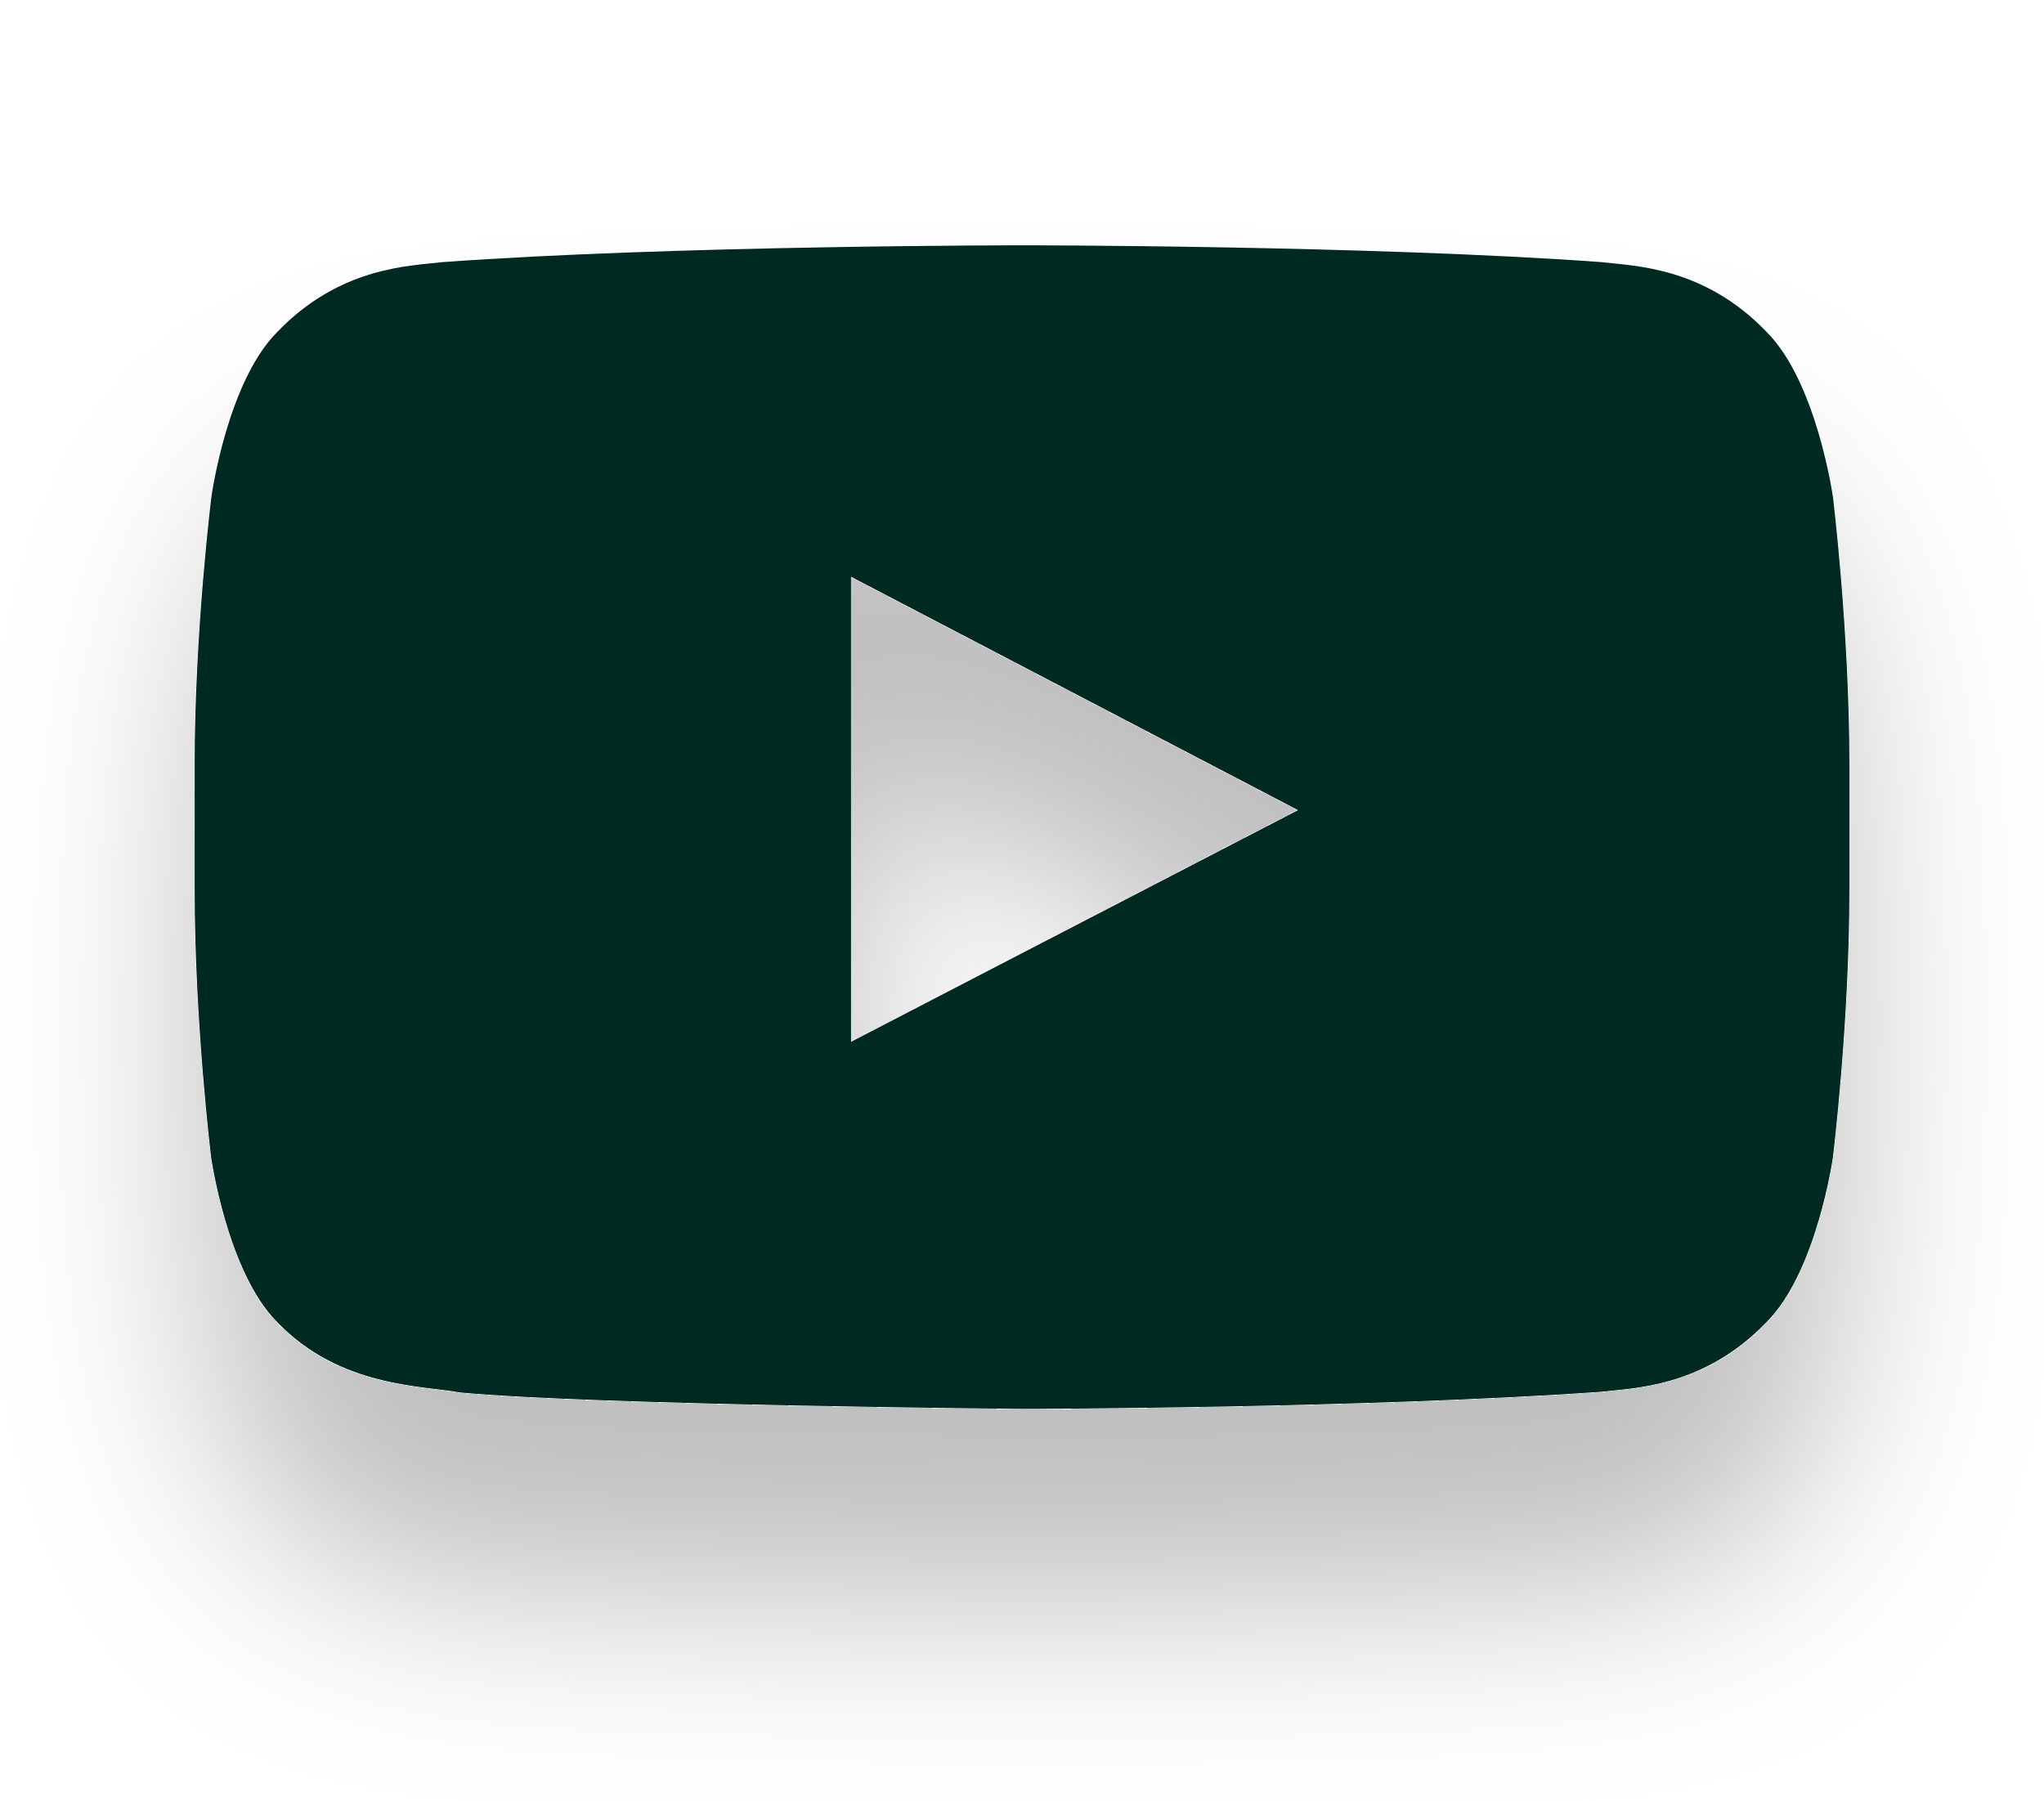
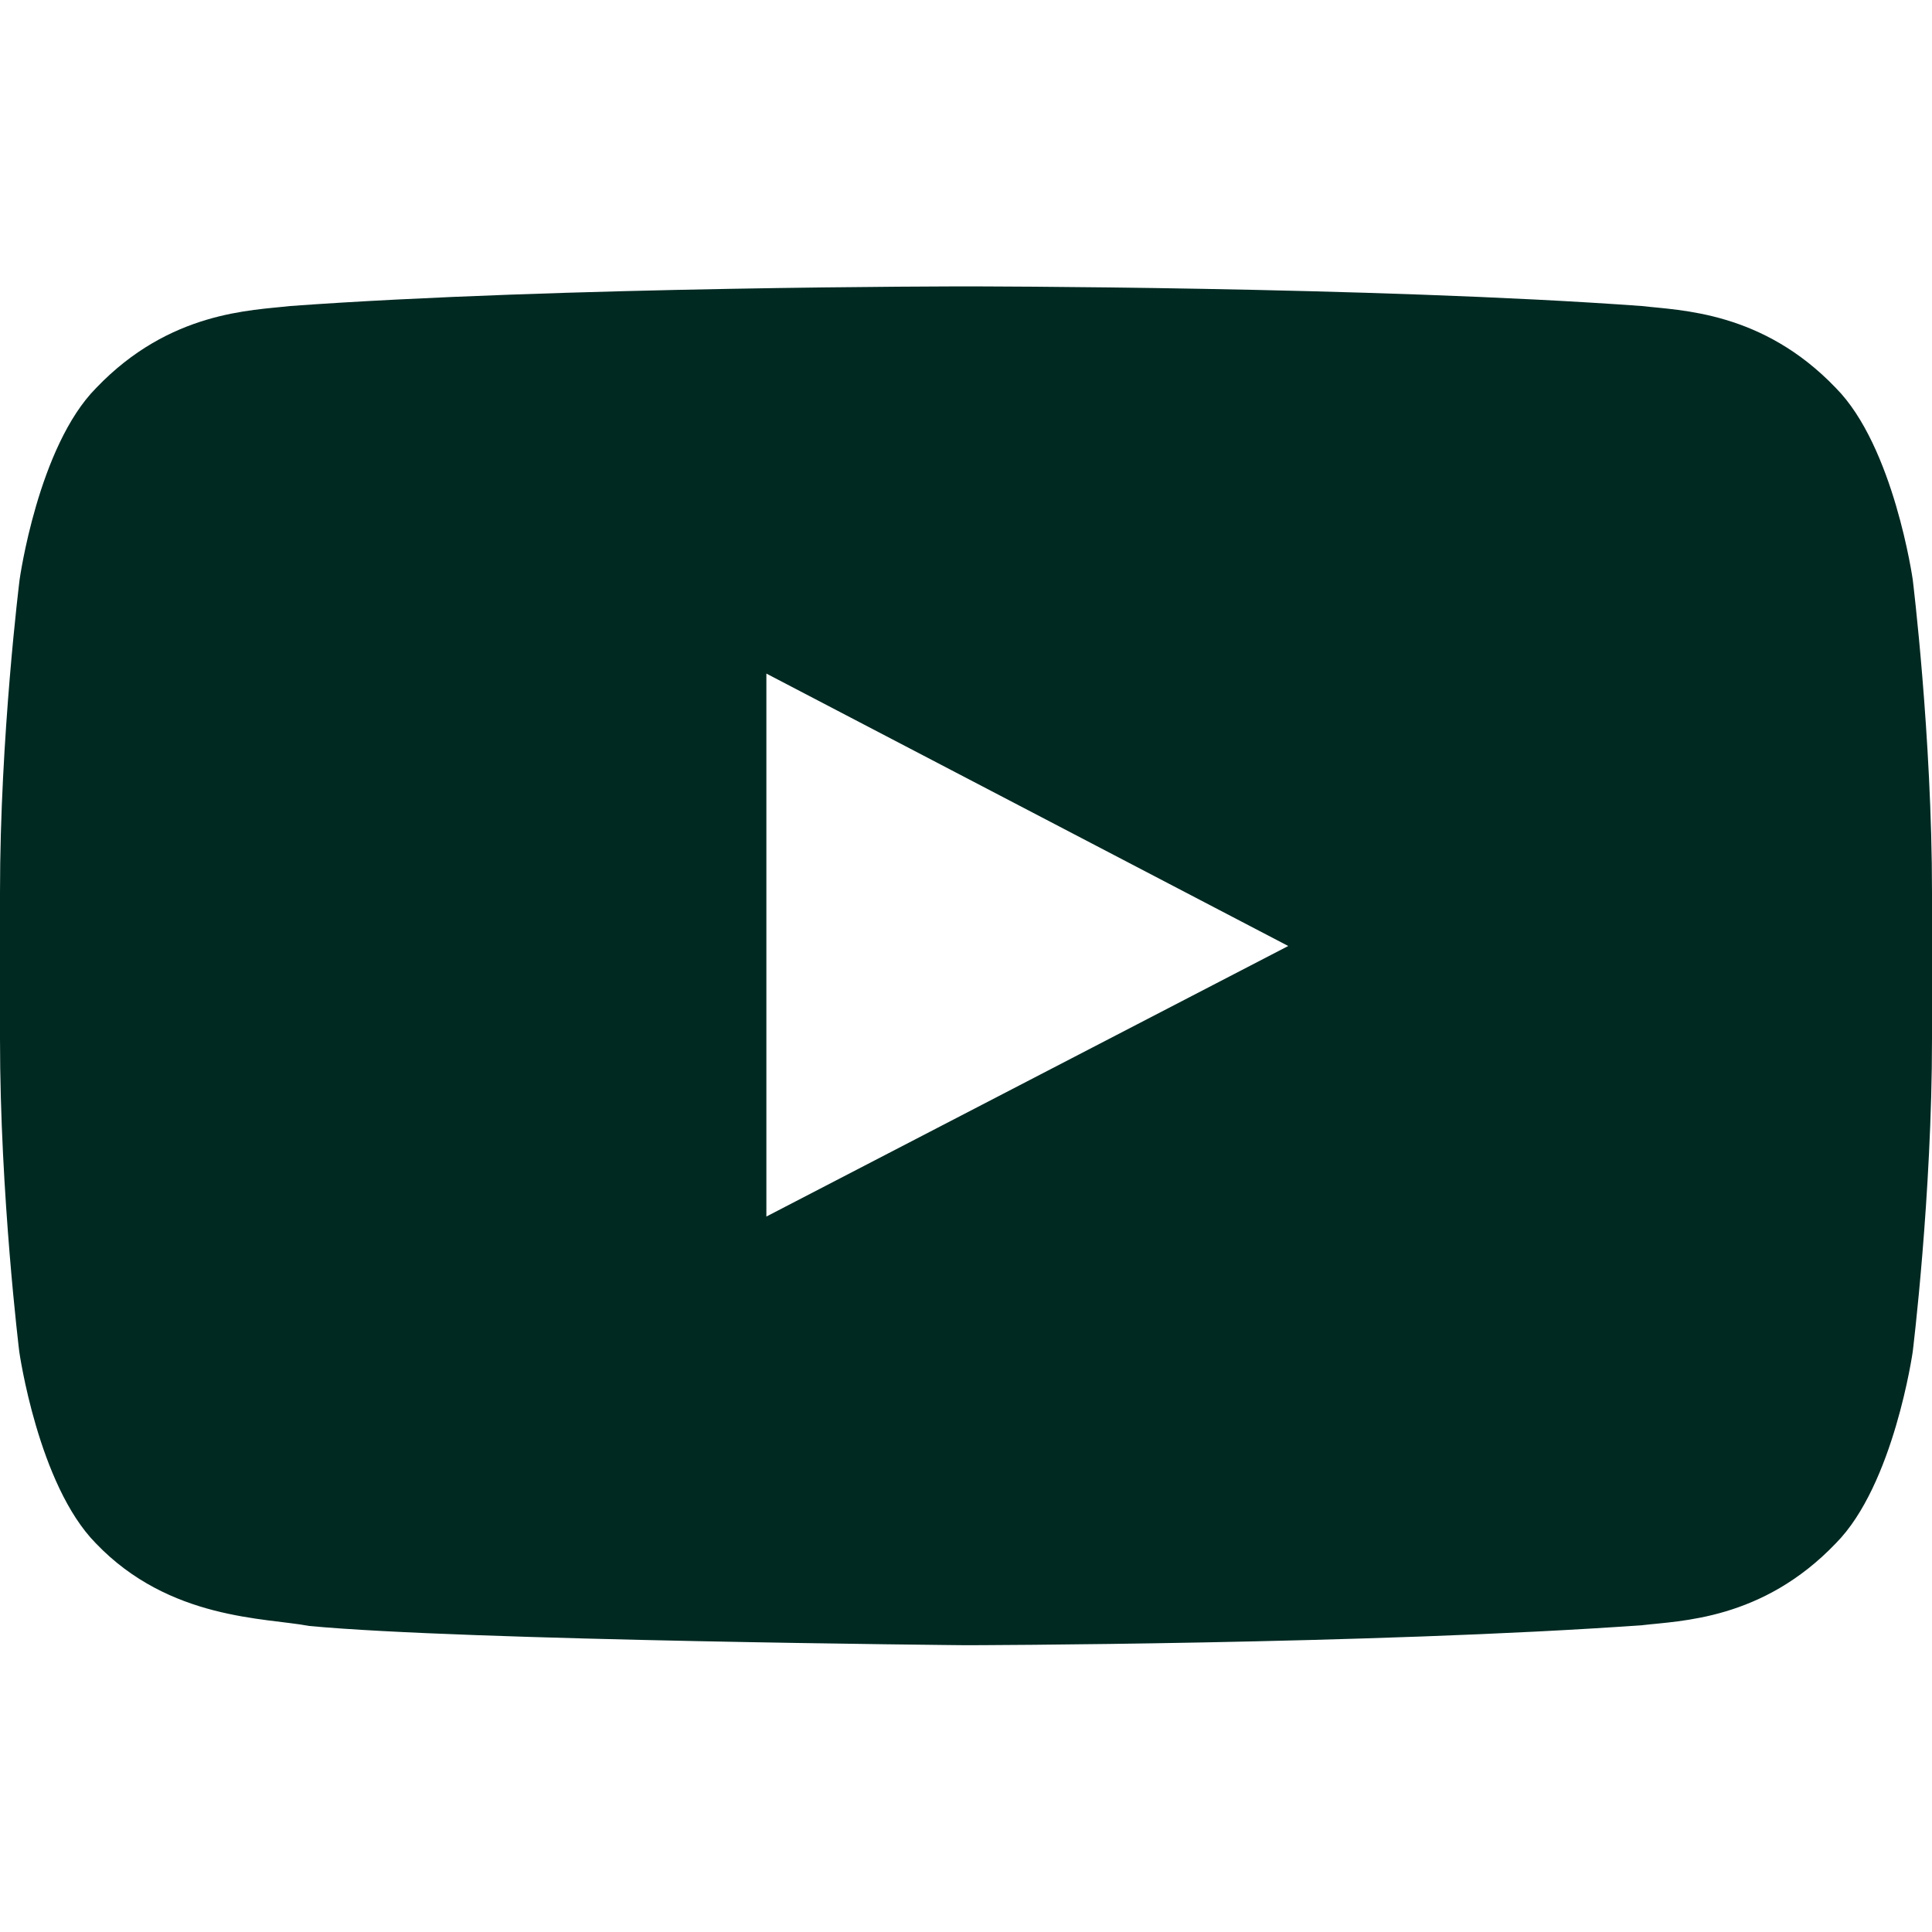
- <svg xmlns="http://www.w3.org/2000/svg" fill="none" height="37" viewBox="0 0 42 37" width="42">
-   <filter id="a" color-interpolation-filters="sRGB" filterUnits="userSpaceOnUse" height="42" width="42" x="0" y="0">
-     <feFlood flood-opacity="0" result="BackgroundImageFix" />
-     <feColorMatrix in="SourceAlpha" result="hardAlpha" type="matrix" values="0 0 0 0 0 0 0 0 0 0 0 0 0 0 0 0 0 0 127 0" />
-     <feOffset dy="4" />
-     <feGaussianBlur stdDeviation="2" />
-     <feComposite in2="hardAlpha" operator="out" />
-     <feColorMatrix type="matrix" values="0 0 0 0 0 0 0 0 0 0 0 0 0 0 0 0 0 0 0.25 0" />
-     <feBlend in2="BackgroundImageFix" mode="normal" result="effect1_dropShadow_149_368" />
-     <feBlend in="SourceGraphic" in2="effect1_dropShadow_149_368" mode="normal" result="shape" />
-   </filter>
-   <g filter="url(#a)">
-     <path d="m37.661 10.2s-.332-2.344-1.355-3.373c-1.295-1.355-2.743-1.361-3.407-1.441-4.755-.345-11.893-.345-11.893-.345h-.013s-7.139 0-11.893.345c-.664.08-2.112.086-3.407 1.441-1.023 1.029-1.348 3.373-1.348 3.373s-.345 2.756-.345 5.505v2.577c0 2.749.339 5.505.339 5.505s.332 2.344 1.348 3.373c1.295 1.355 2.995 1.308 3.752 1.454 2.723.259 11.561.339 11.561.339s7.145-.013 11.9-.352c.664-.08 2.112-.086 3.407-1.441 1.023-1.029 1.355-3.373 1.355-3.373s.339-2.749.339-5.505v-2.577c0-2.749-.339-5.505-.339-5.505zm-20.174 11.209v-9.556l9.184 4.795z" fill="#002922" />
-   </g>
+ <svg xmlns="http://www.w3.org/2000/svg" width="34" height="34" viewBox="0 0 34 34" fill="none">
+   <path d="M33.661 10.2C33.661 10.2 33.329 7.856 32.307 6.827C31.012 5.472 29.564 5.465 28.9 5.386C24.145 5.04 17.007 5.04 17.007 5.04H16.993C16.993 5.04 9.855 5.04 5.1 5.386C4.436 5.465 2.988 5.472 1.693 6.827C0.671 7.856 0.345 10.2 0.345 10.2C0.345 10.2 0 12.956 0 15.705V18.282C0 21.031 0.339 23.787 0.339 23.787C0.339 23.787 0.671 26.131 1.687 27.16C2.982 28.515 4.682 28.468 5.439 28.614C8.161 28.873 17 28.953 17 28.953C17 28.953 24.145 28.94 28.9 28.601C29.564 28.521 31.012 28.515 32.307 27.16C33.329 26.131 33.661 23.787 33.661 23.787C33.661 23.787 34 21.038 34 18.282V15.705C34 12.956 33.661 10.2 33.661 10.2ZM13.487 21.409V11.854L22.671 16.648L13.487 21.409Z" fill="#002922" />
</svg>
